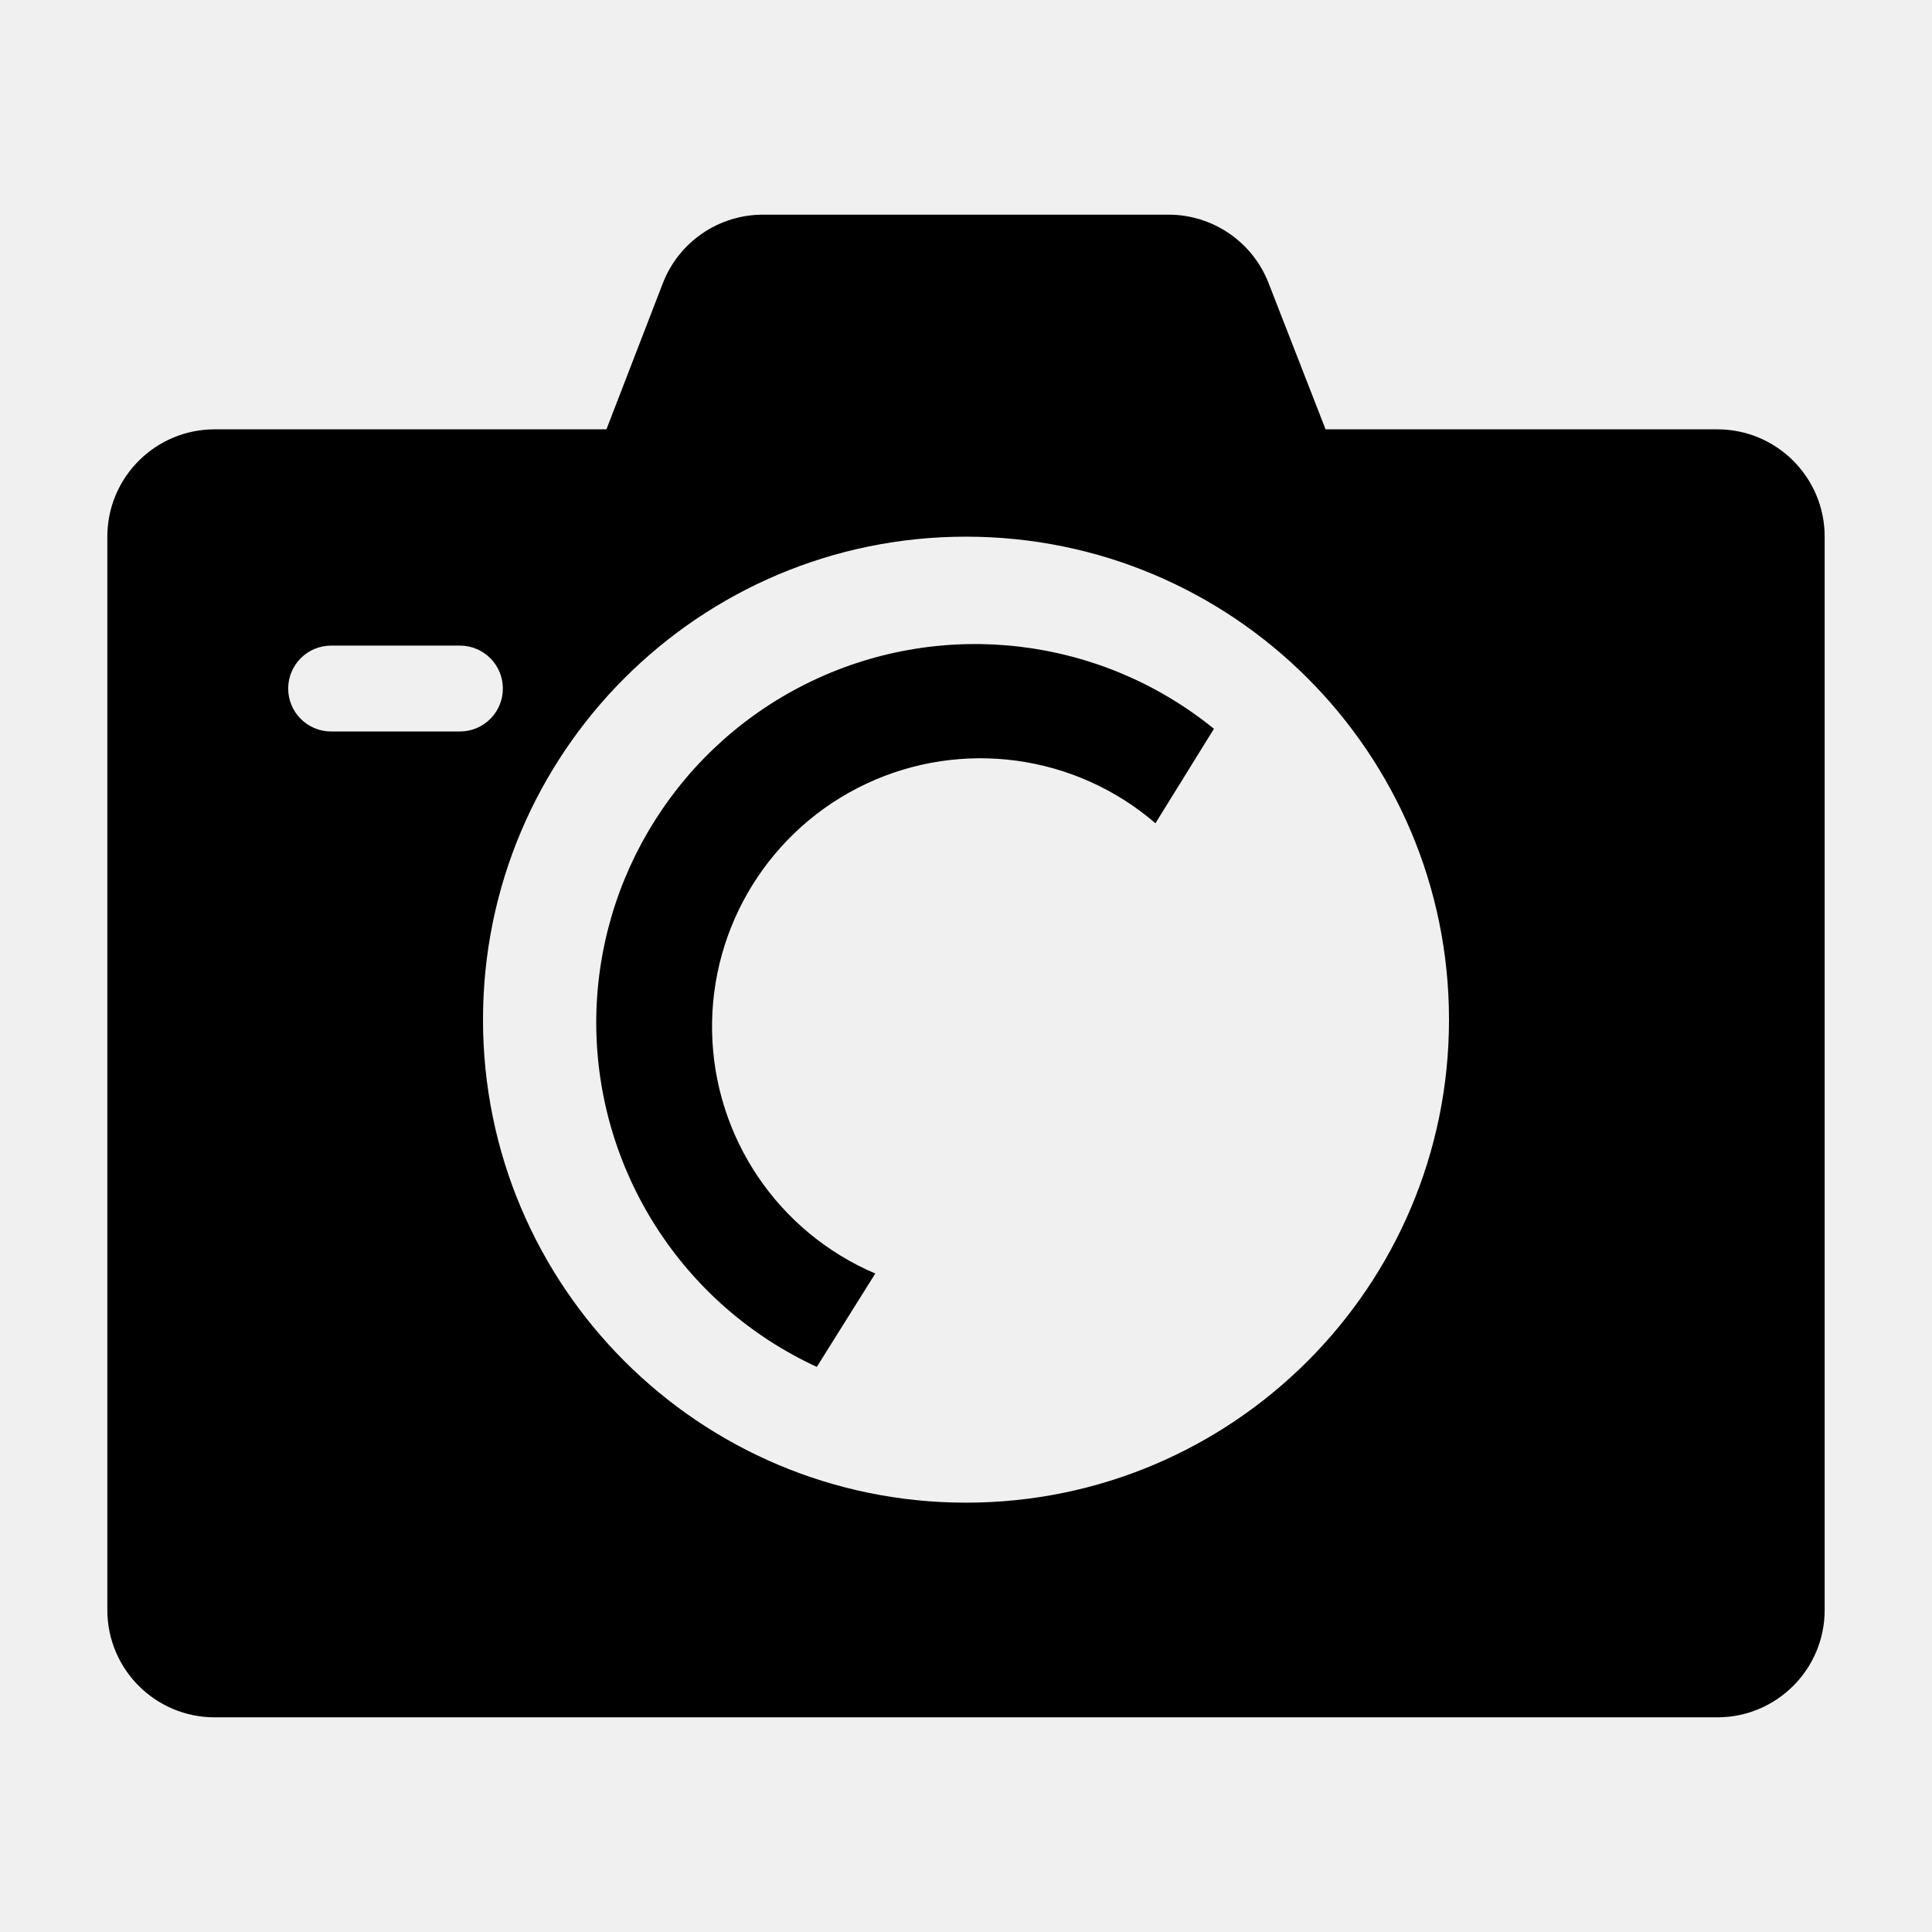
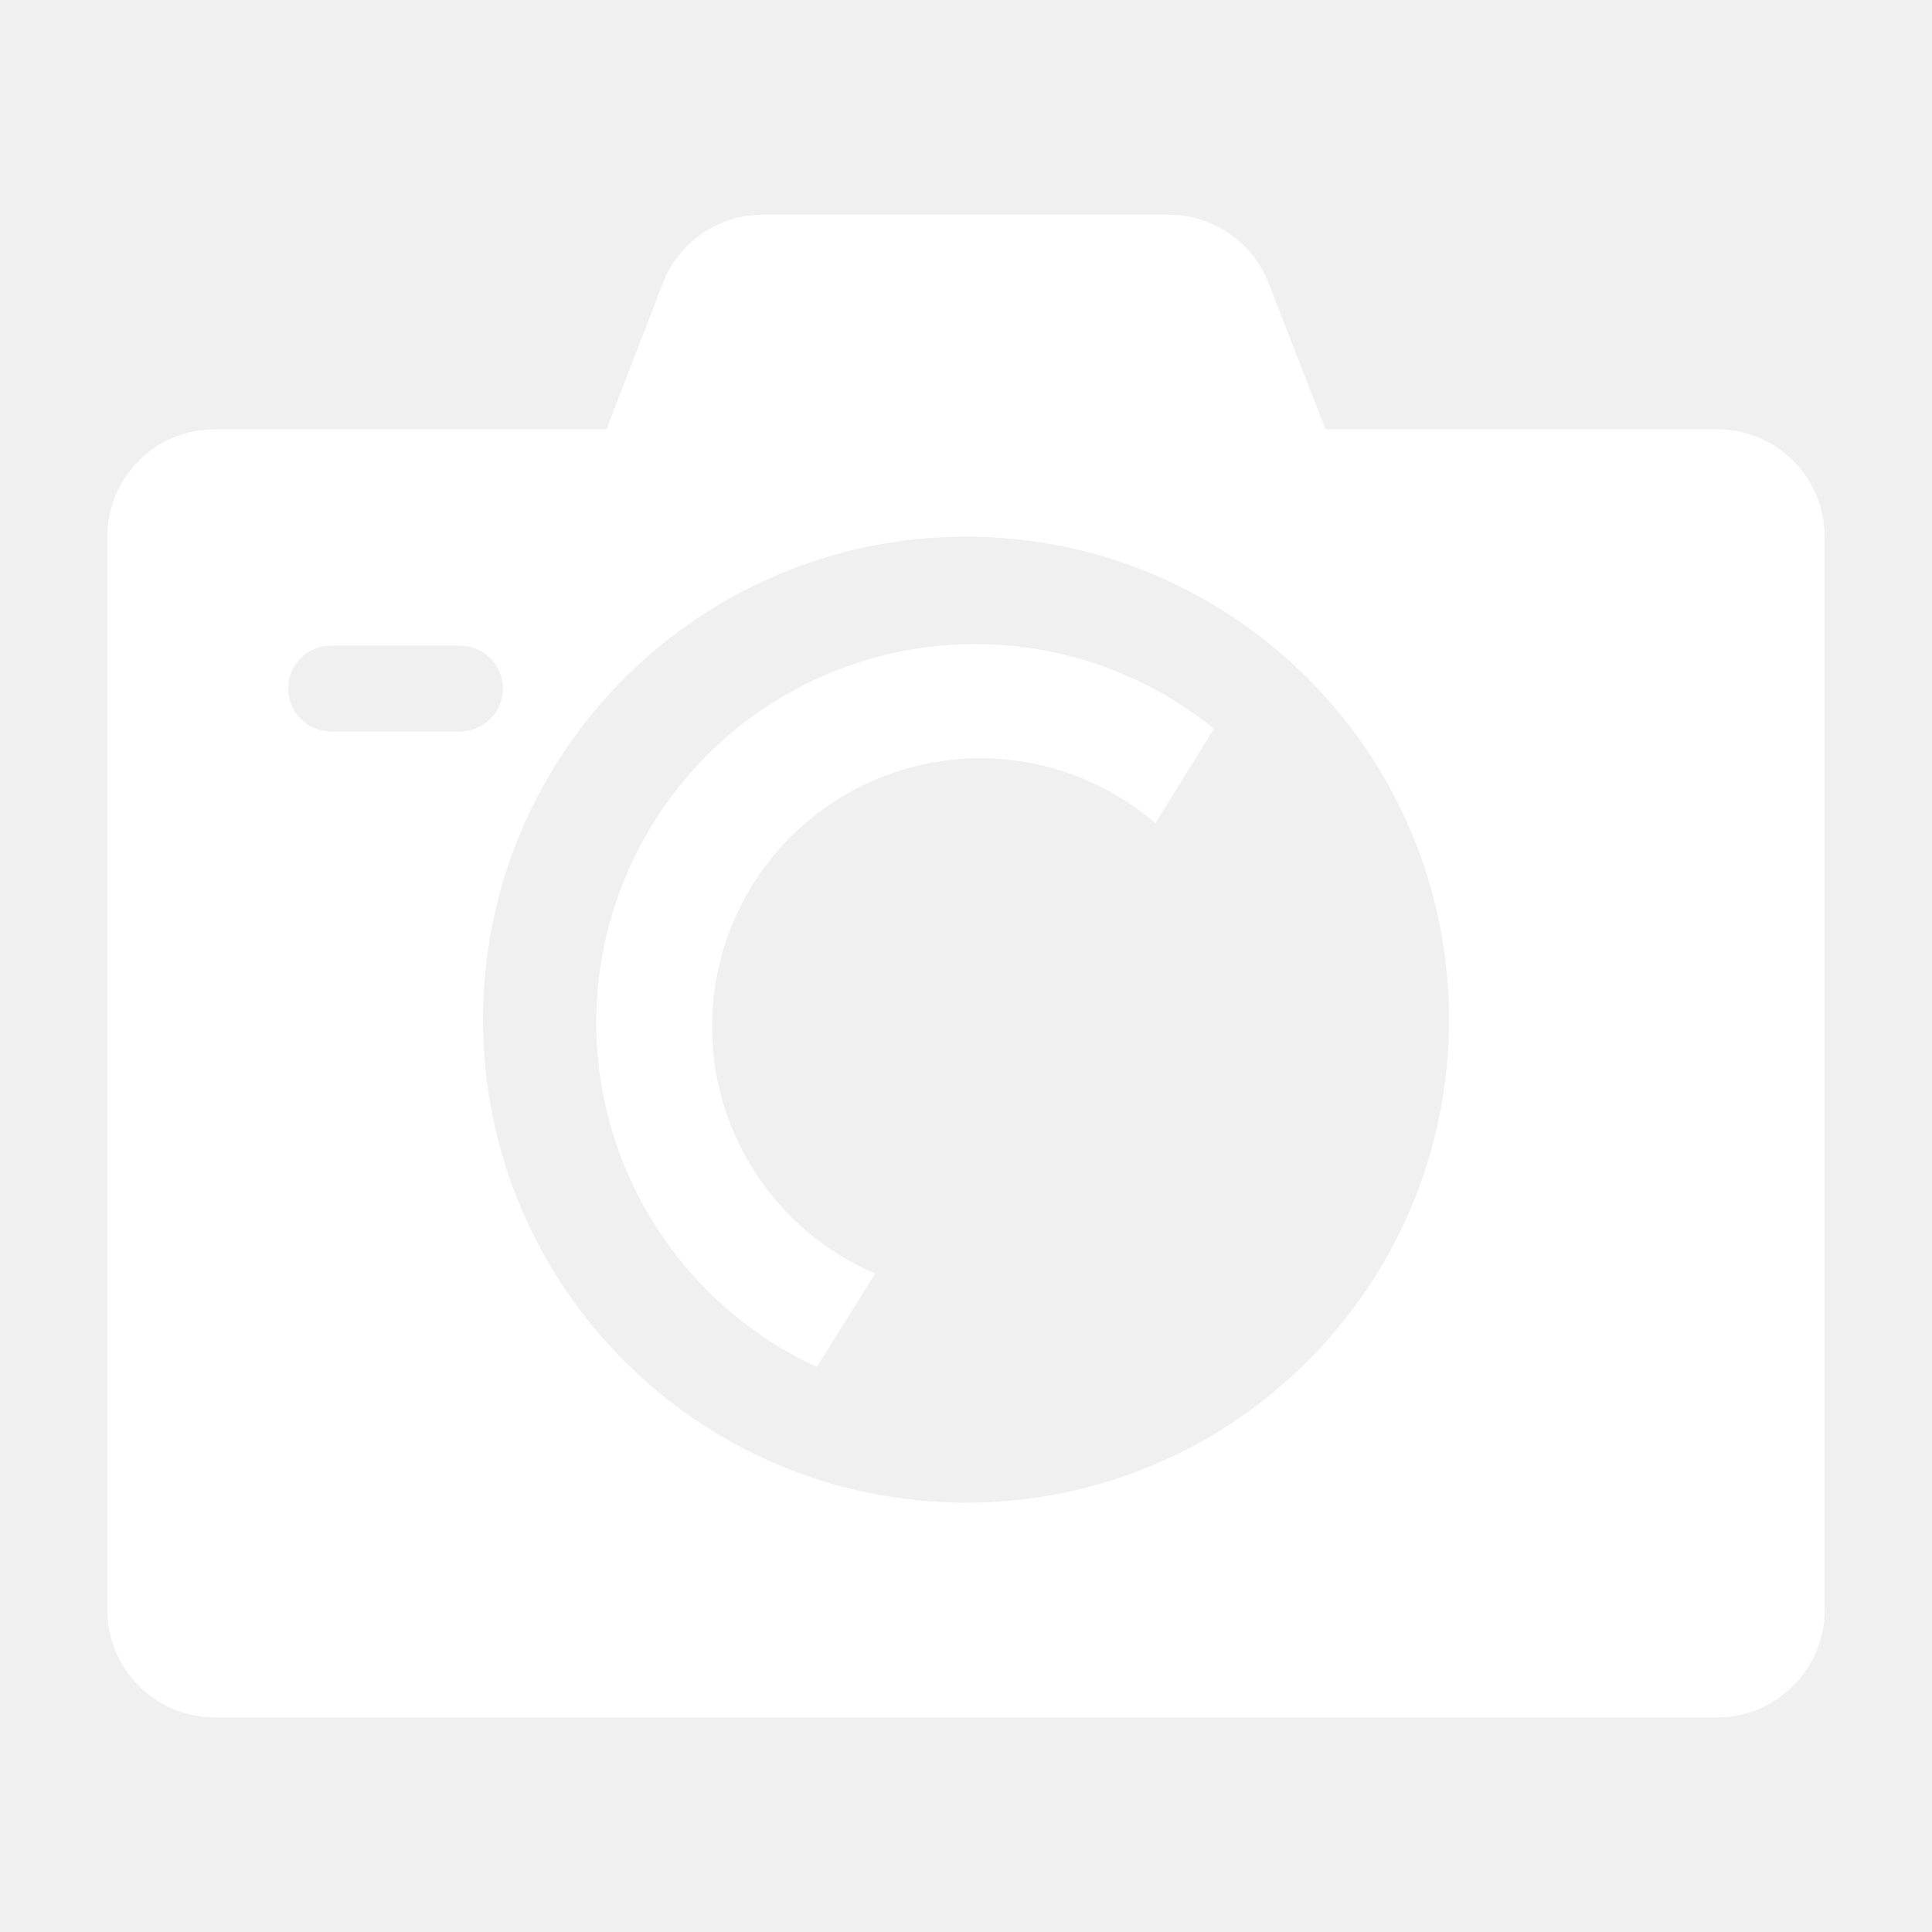
- <svg xmlns="http://www.w3.org/2000/svg" fill="#000000" width="800px" height="800px" viewBox="0 0 36 36" version="1.1" preserveAspectRatio="xMidYMid meet">
+ <svg xmlns="http://www.w3.org/2000/svg" fill="#FFF" width="800px" height="800px" viewBox="0 0 36 36" version="1.1" preserveAspectRatio="xMidYMid meet">
  <path d="M32,8H24.7L23.64,5.28A2,2,0,0,0,21.78,4H14.22a2,2,0,0,0-1.87,1.28L11.3,8H4a2,2,0,0,0-2,2V30a2,2,0,0,0,2,2H32a2,2,0,0,0,2-2V10A2,2,0,0,0,32,8ZM6.17,13.63a.8.8,0,0,1,0-1.6h2.4a.8.8,0,0,1,0,1.6ZM18,28a9,9,0,1,1,9-9A9,9,0,0,1,18,28Z" class="clr-i-solid clr-i-solid-path-1" />
  <path d="M11.11,19.06a7.07,7.07,0,0,0,4.11,6.41l1.09-1.74a5,5,0,1,1,5.22-8.39l1.09-1.76a7.06,7.06,0,0,0-11.51,5.48Z" class="clr-i-solid clr-i-solid-path-2" />
  <rect x="0" y="0" width="36" height="36" fill-opacity="0" />
</svg>
